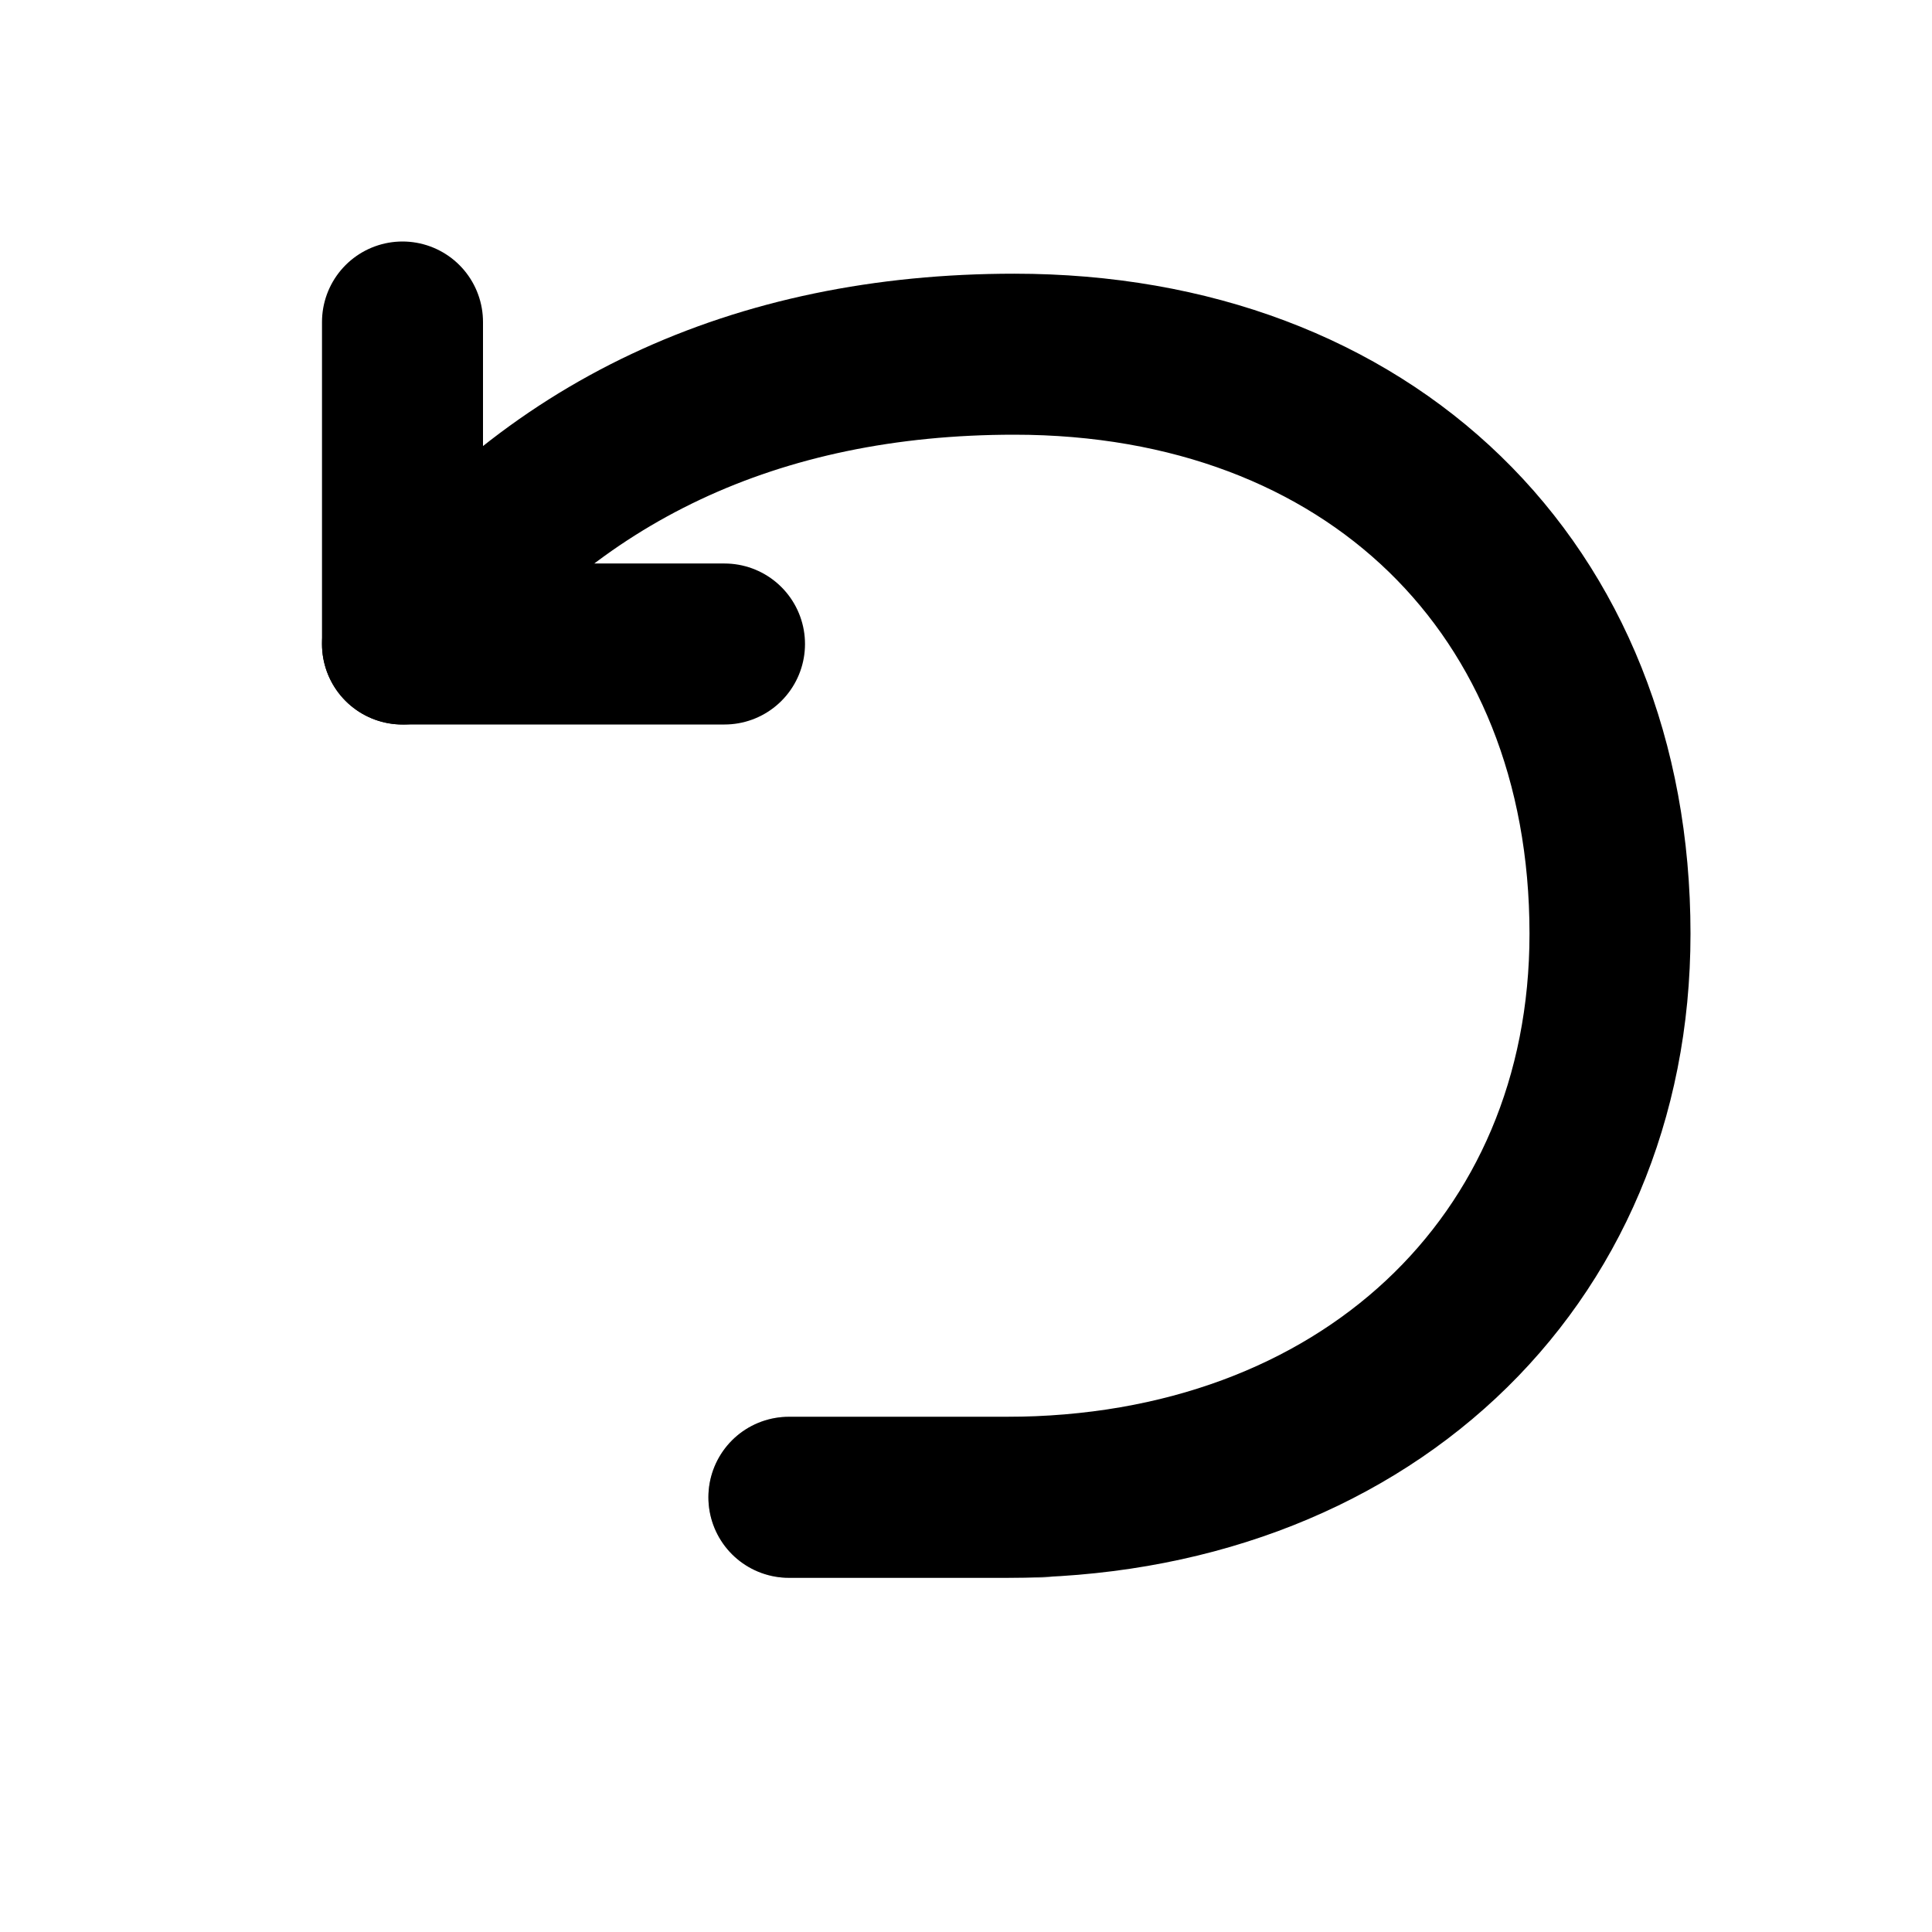
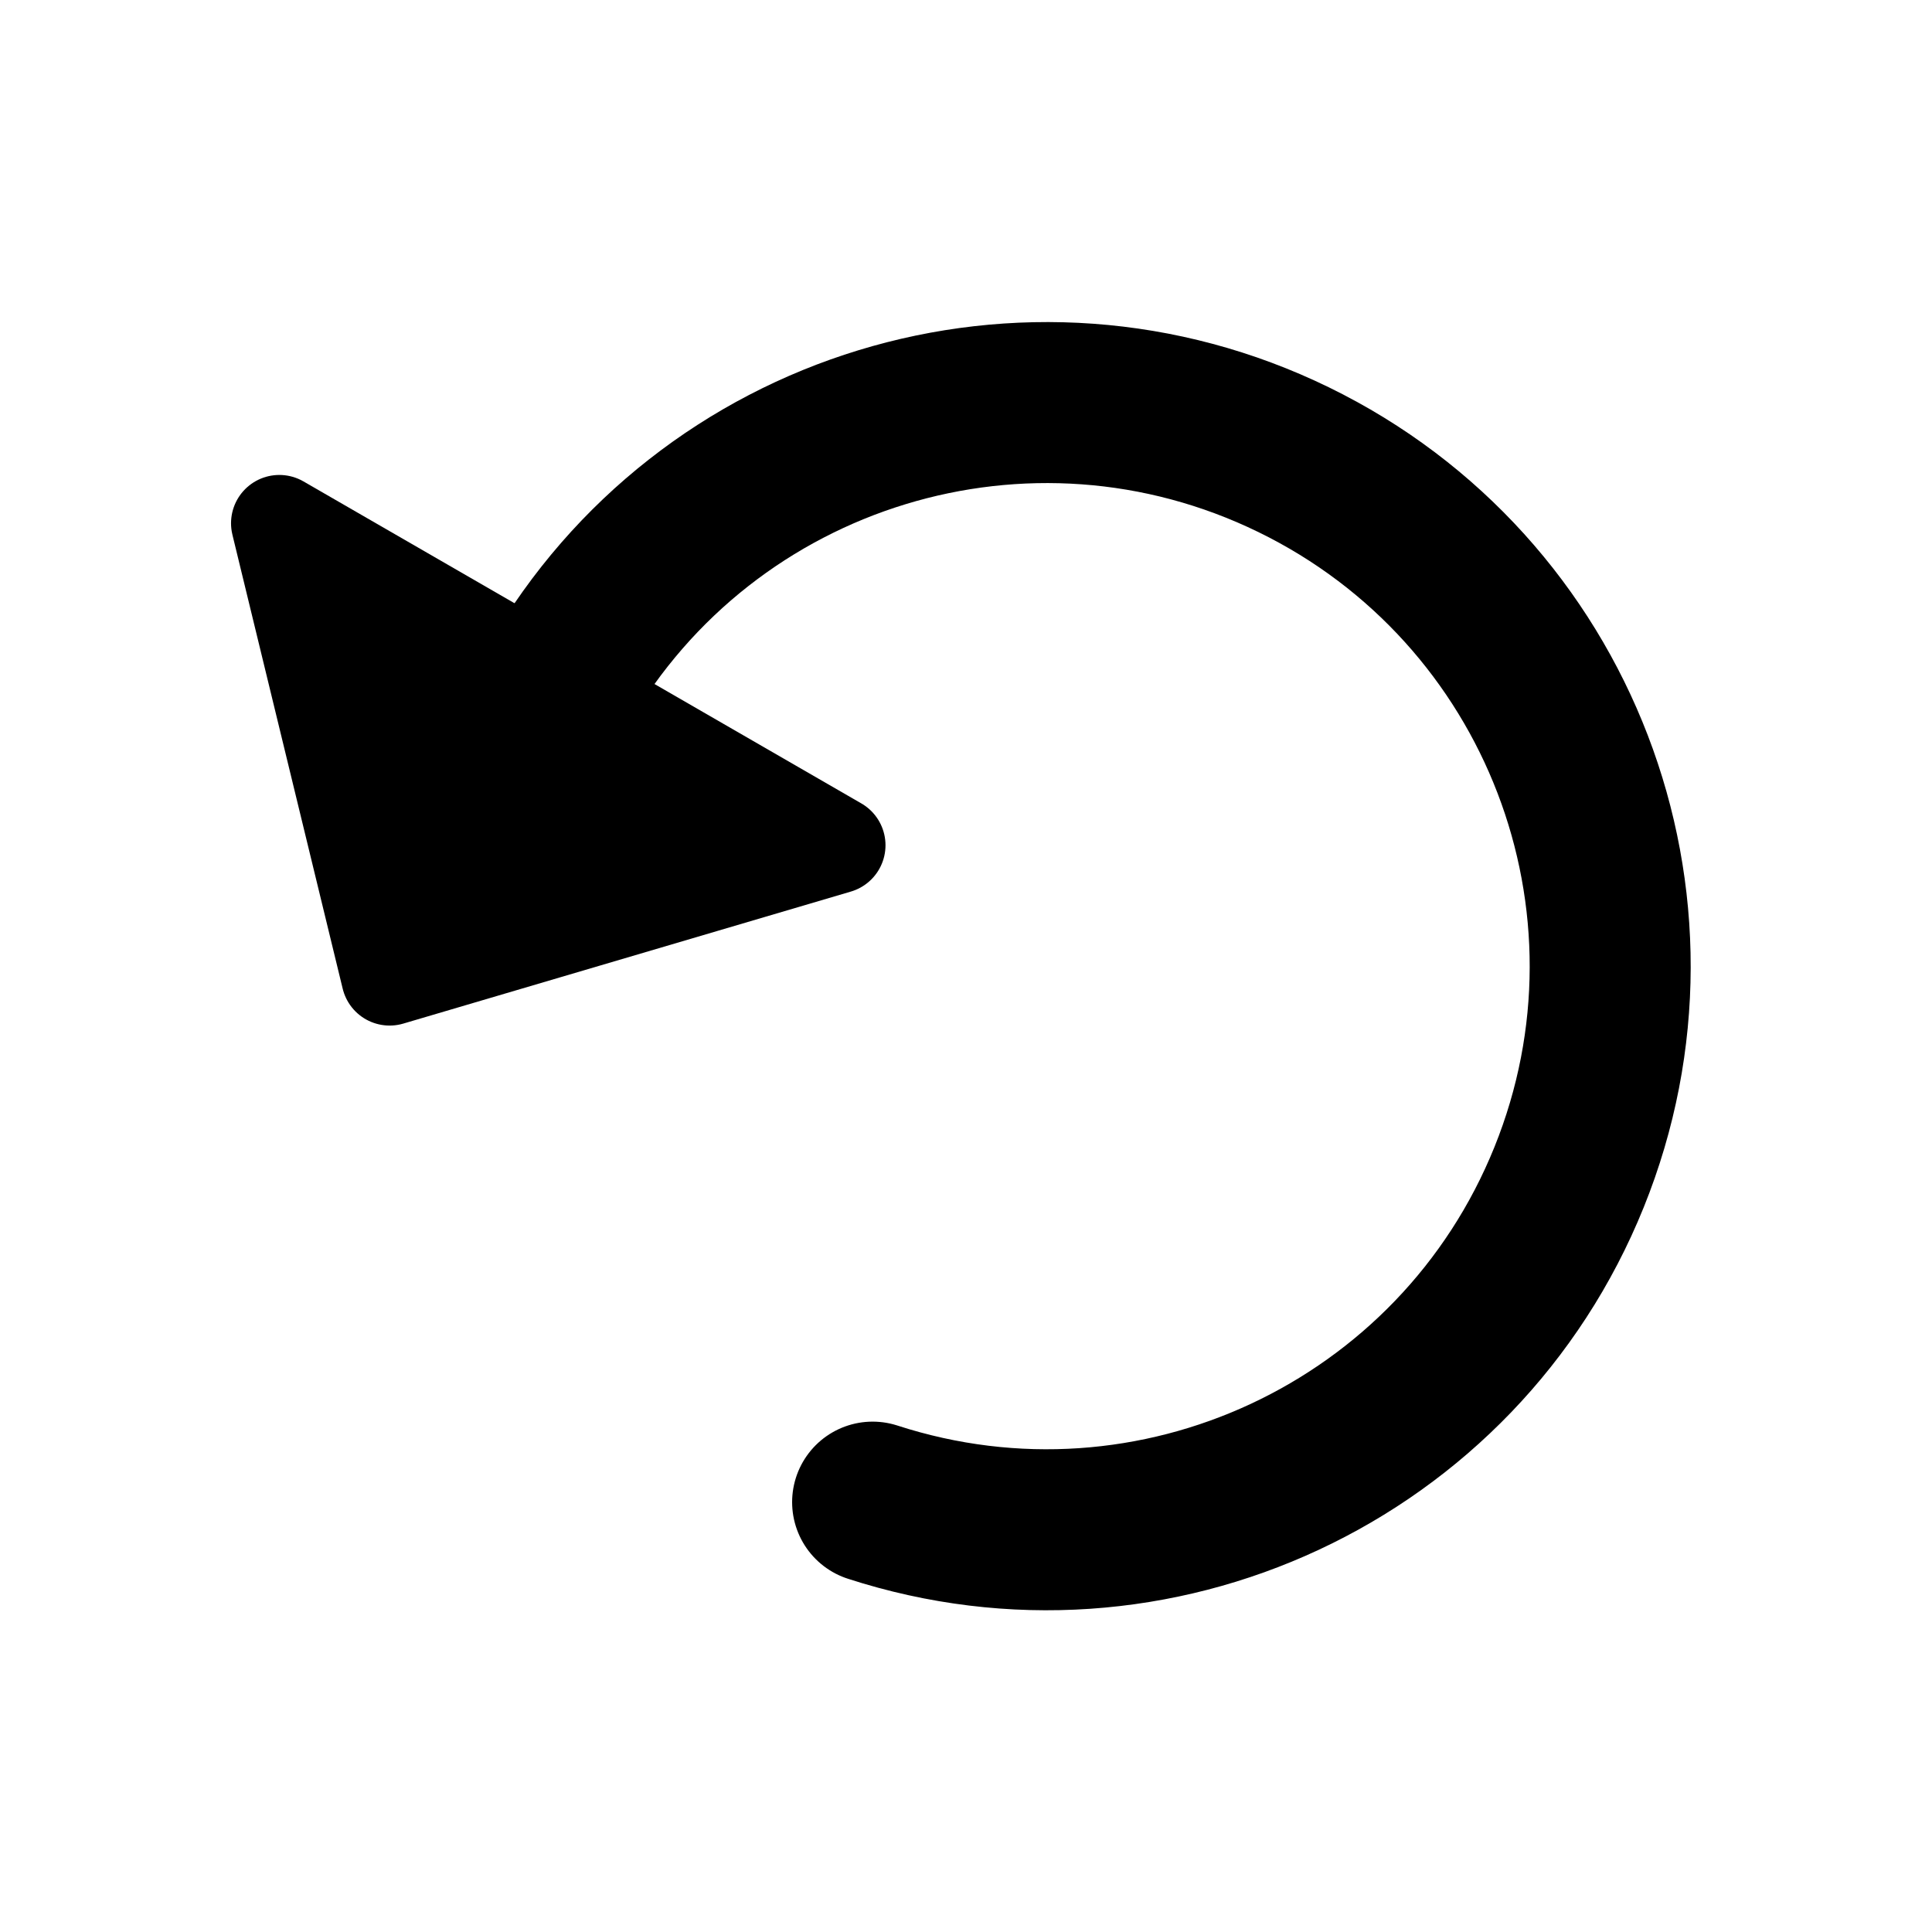
<svg xmlns="http://www.w3.org/2000/svg" viewBox="0 0 24 24" role="img" aria-label="Undo">
-   <path d="M9 8H5V4" fill="none" stroke="currentColor" stroke-width="2" stroke-linecap="round" stroke-linejoin="round" />
-   <path d="M5 8c1.8-2.4 4.4-3.6 7.6-3.6 4.4 0 7.4 2.9 7.4 7.2 0 4.1-3.1 7-7.5 7H9.8" fill="none" stroke="currentColor" stroke-width="2" stroke-linecap="round" stroke-linejoin="round" />
-   <path d="M9.8 18.6h3.1" fill="none" stroke="currentColor" stroke-opacity="0.35" stroke-width="2" stroke-linecap="round" stroke-linejoin="round" />
+   <path d="M10.4 10.5L4.84 12.14L3.47 6.5Z" fill="currentColor" stroke="currentColor" stroke-width="1.2" stroke-linejoin="round" />
+   <path d="M6.94 8.5A7 7 0 1 1 10.84 18.66" fill="none" stroke="currentColor" stroke-width="2" stroke-linecap="round" />
</svg>
